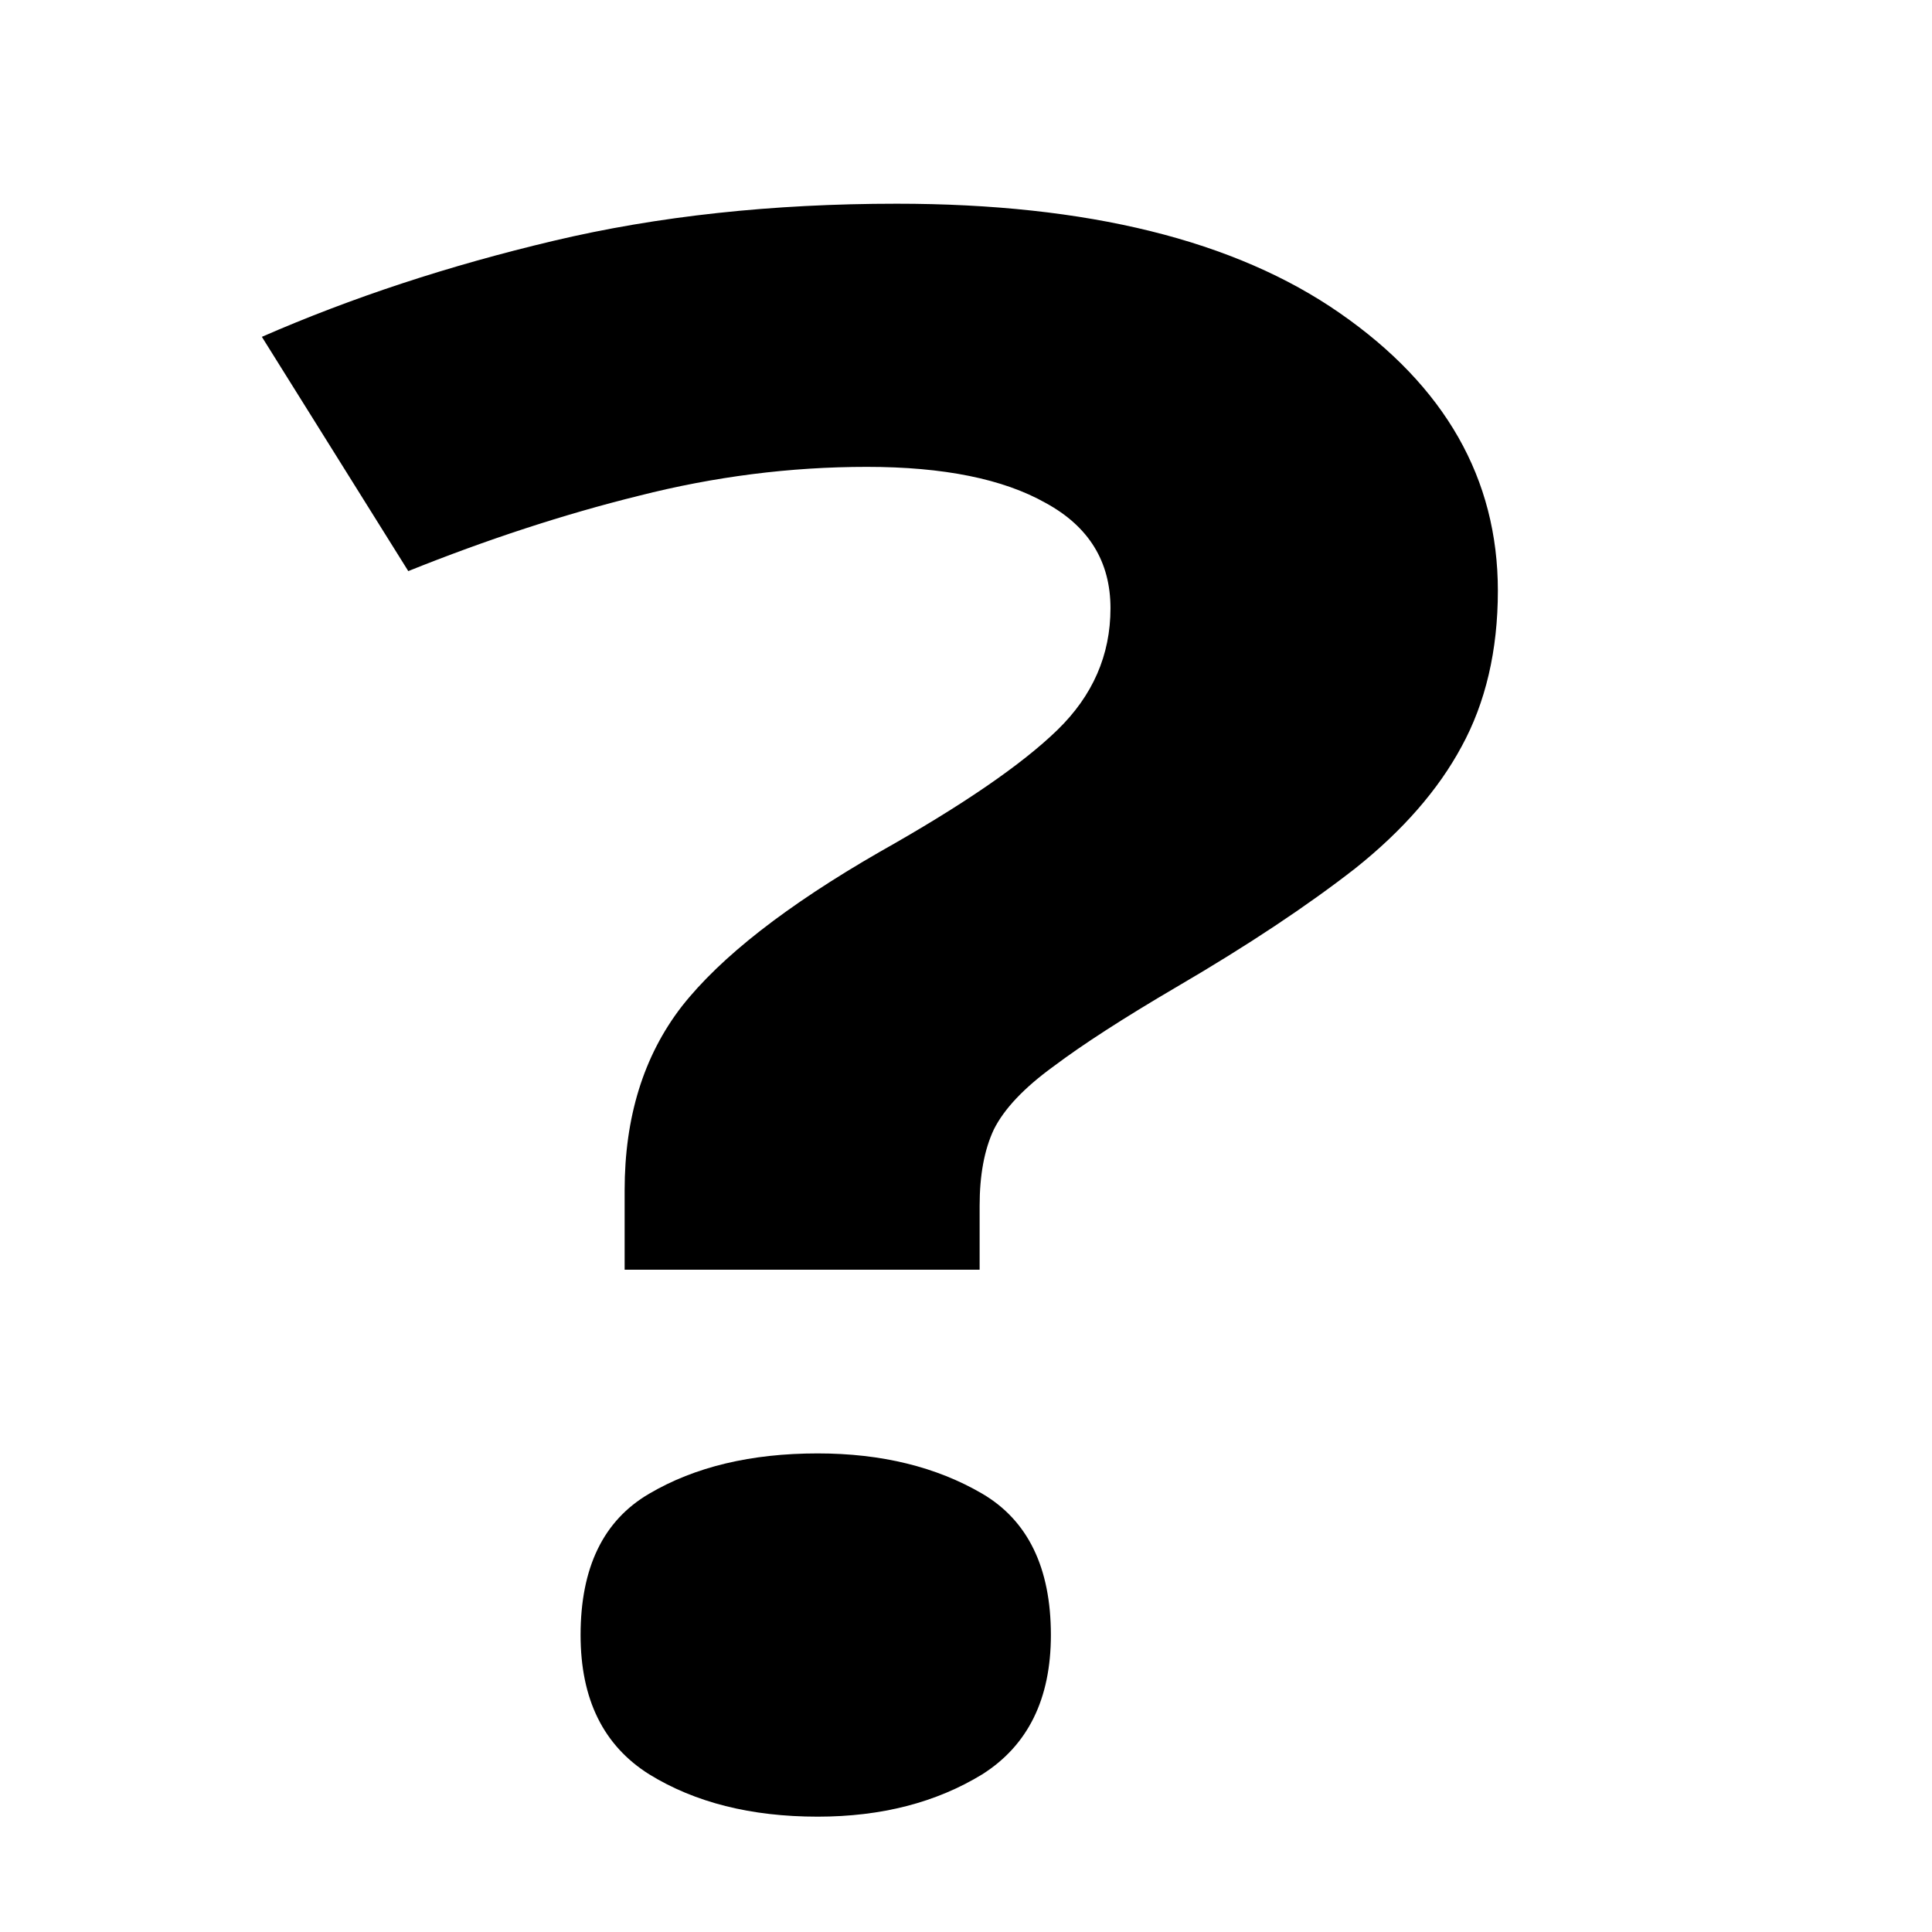
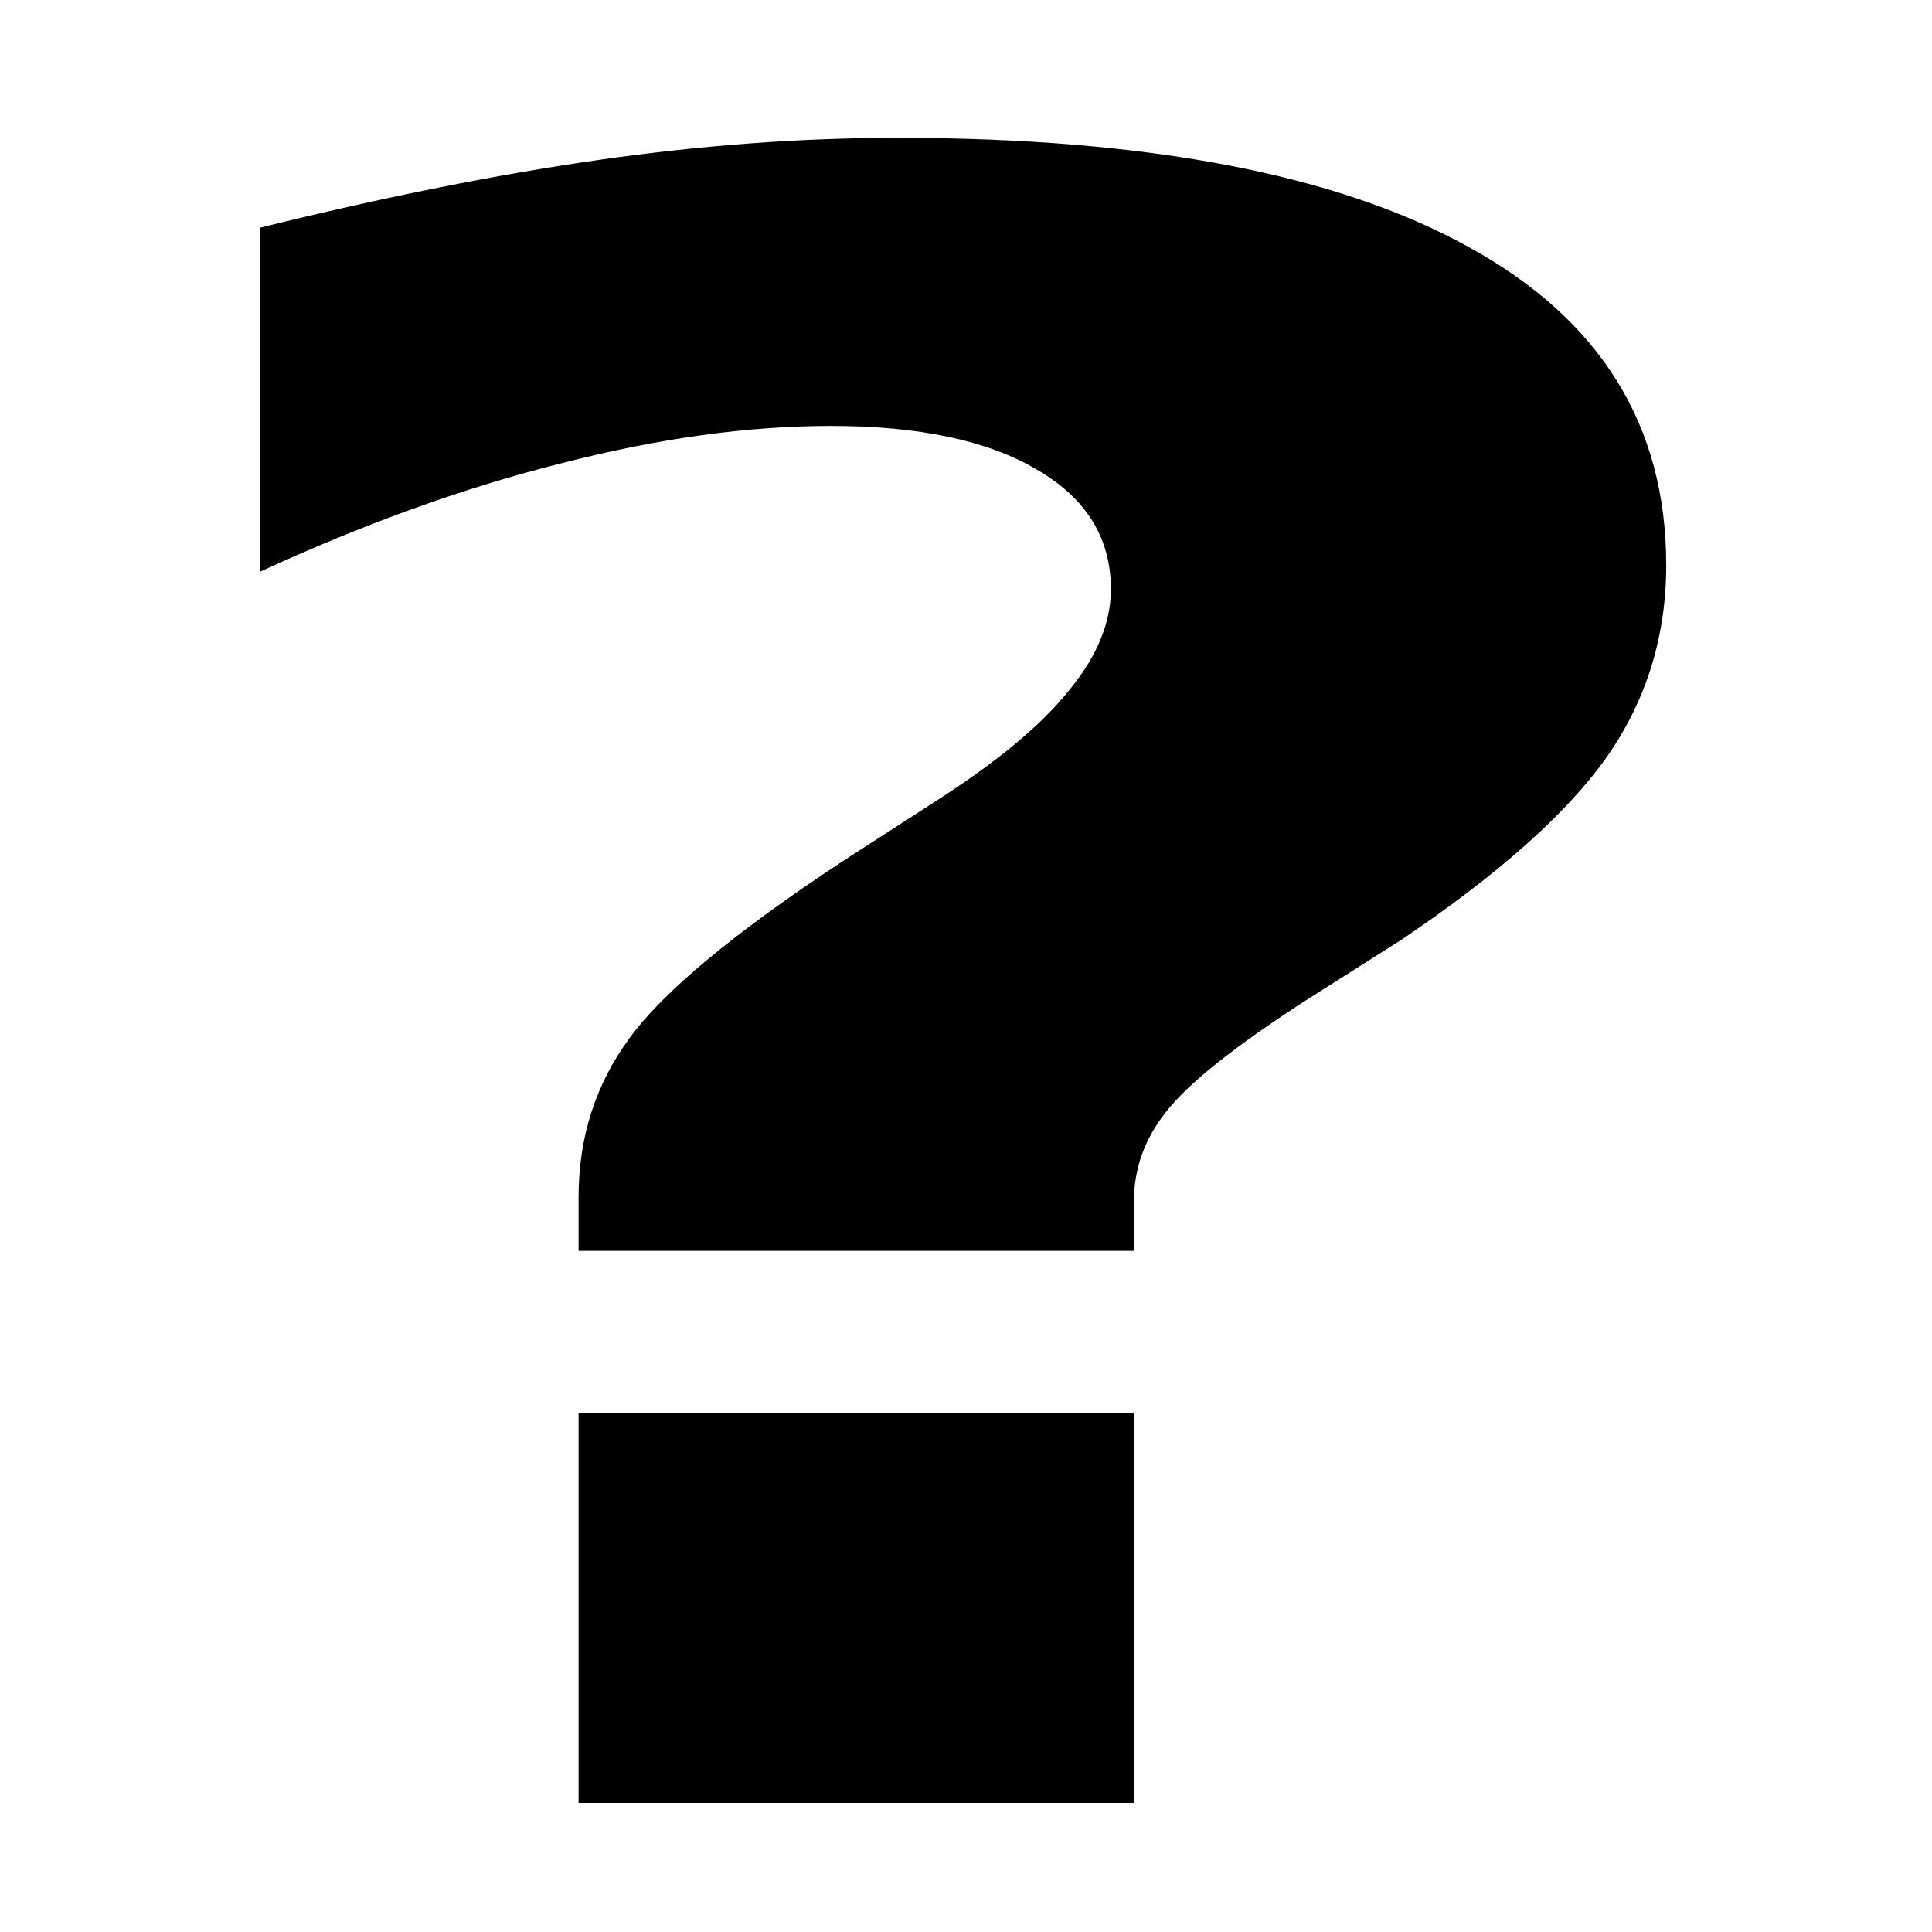
- <svg xmlns="http://www.w3.org/2000/svg" version="1.1" width="15" height="15" id="svg2">
-   <defs id="defs8" />
-   <g transform="matrix(0.574552,0,0,0.574552,0.272839,-589.9306)" id="layer1">
-     <text x="2.639" y="1177.539" transform="scale(1.120479,0.8924753)" id="text2985" xml:space="preserve" style="font-size:33.119px;font-style:normal;font-weight:normal;line-height:125%;letter-spacing:0px;word-spacing:0px;fill:#000000;fill-opacity:1;stroke:none;font-family:Sans">
-       <tspan x="2.639" y="1177.539" id="tspan2987" style="font-weight:bold;-inkscape-font-specification:Sans Bold">?</tspan>
-     </text>
+ <svg xmlns="http://www.w3.org/2000/svg" height="15" width="15" version="1.1">
+   <g transform="matrix(.65911 0 0 .58928 -1.6134 -605.3)">
+     <g transform="scale(1.1205 .89248)">
+       <path d="m14.105 1169.4h-5.838v-0.792q0-1.326 0.534-2.345 0.534-1.035 2.248-2.62l1.035-0.938q0.922-0.841 1.342-1.585 0.437-0.744 0.437-1.488 0-1.132-0.776-1.763-0.776-0.647-2.167-0.647-1.31 0-2.83 0.55-1.52 0.534-3.17 1.601v-5.078q1.957-0.679 3.574-1.003 1.617-0.323 3.121-0.323 3.946 0 6.016 1.617 2.07 1.601 2.07 4.69 0 1.585-0.631 2.846-0.631 1.245-2.151 2.684l-1.035 0.922q-1.1 1.003-1.439 1.617-0.34 0.598-0.34 1.326v0.728zm-5.838 2.393h5.838v5.757h-5.838v-5.757z" />
+     </g>
  </g>
</svg>
